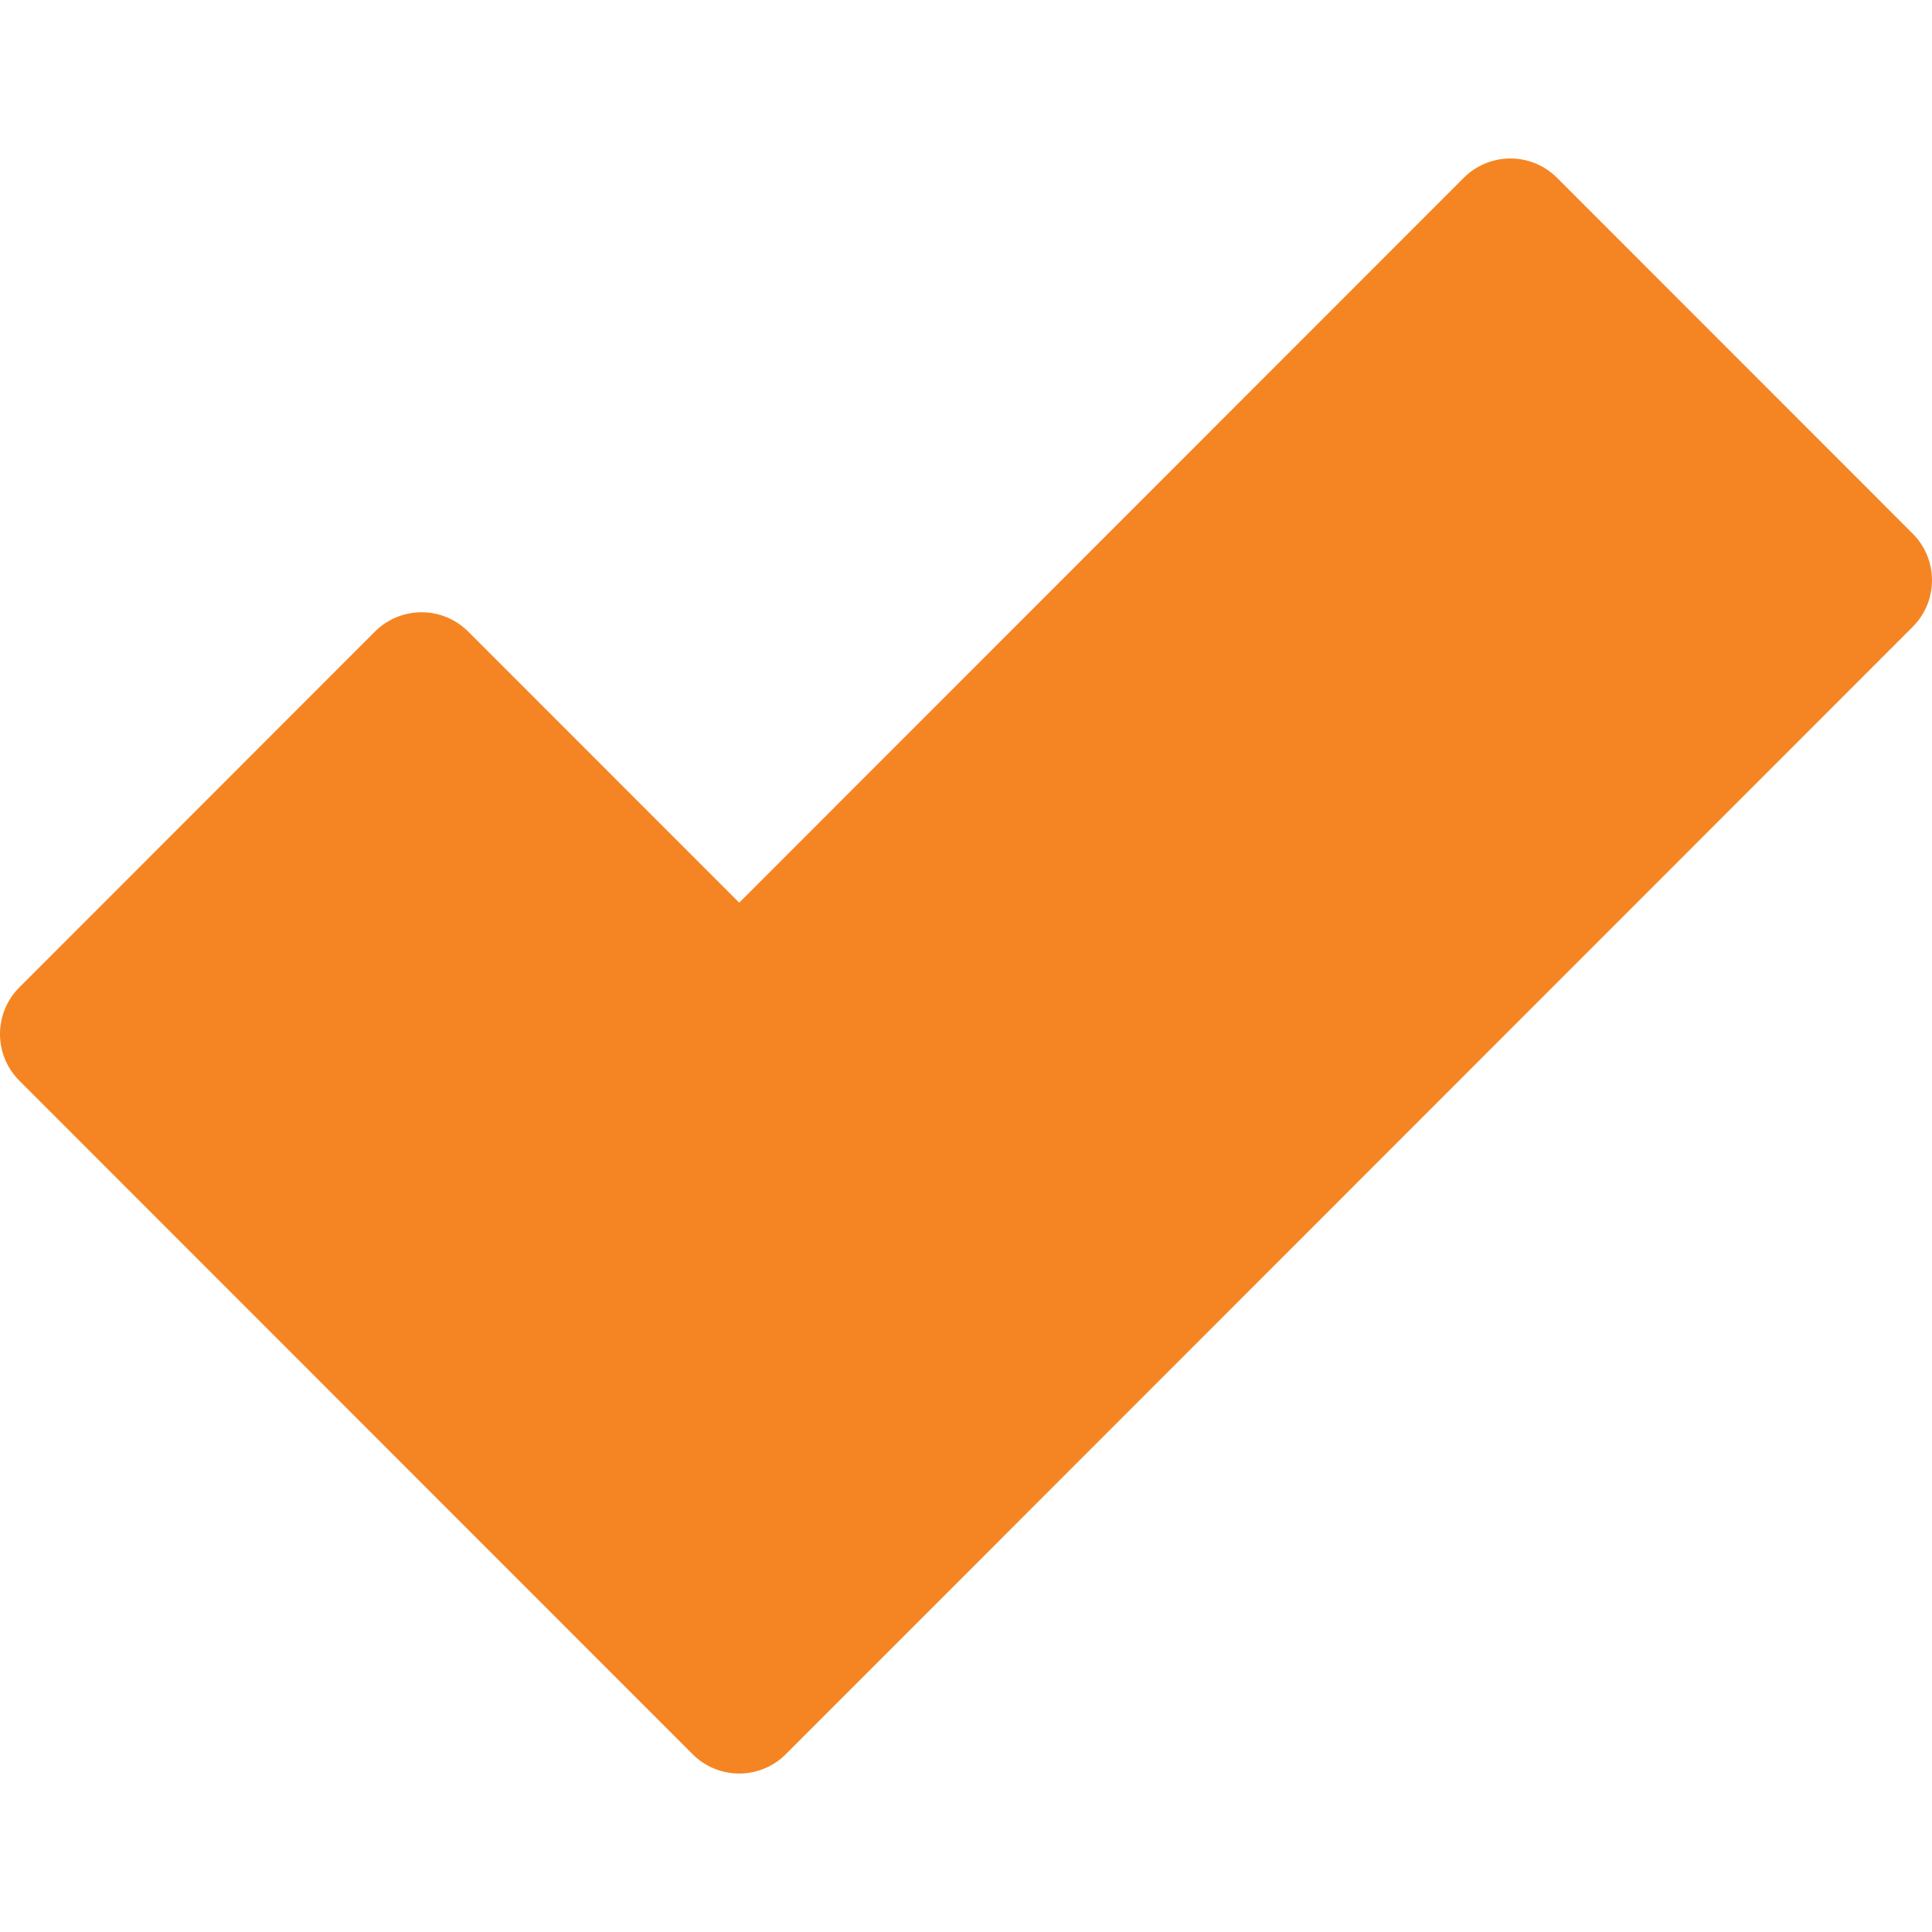
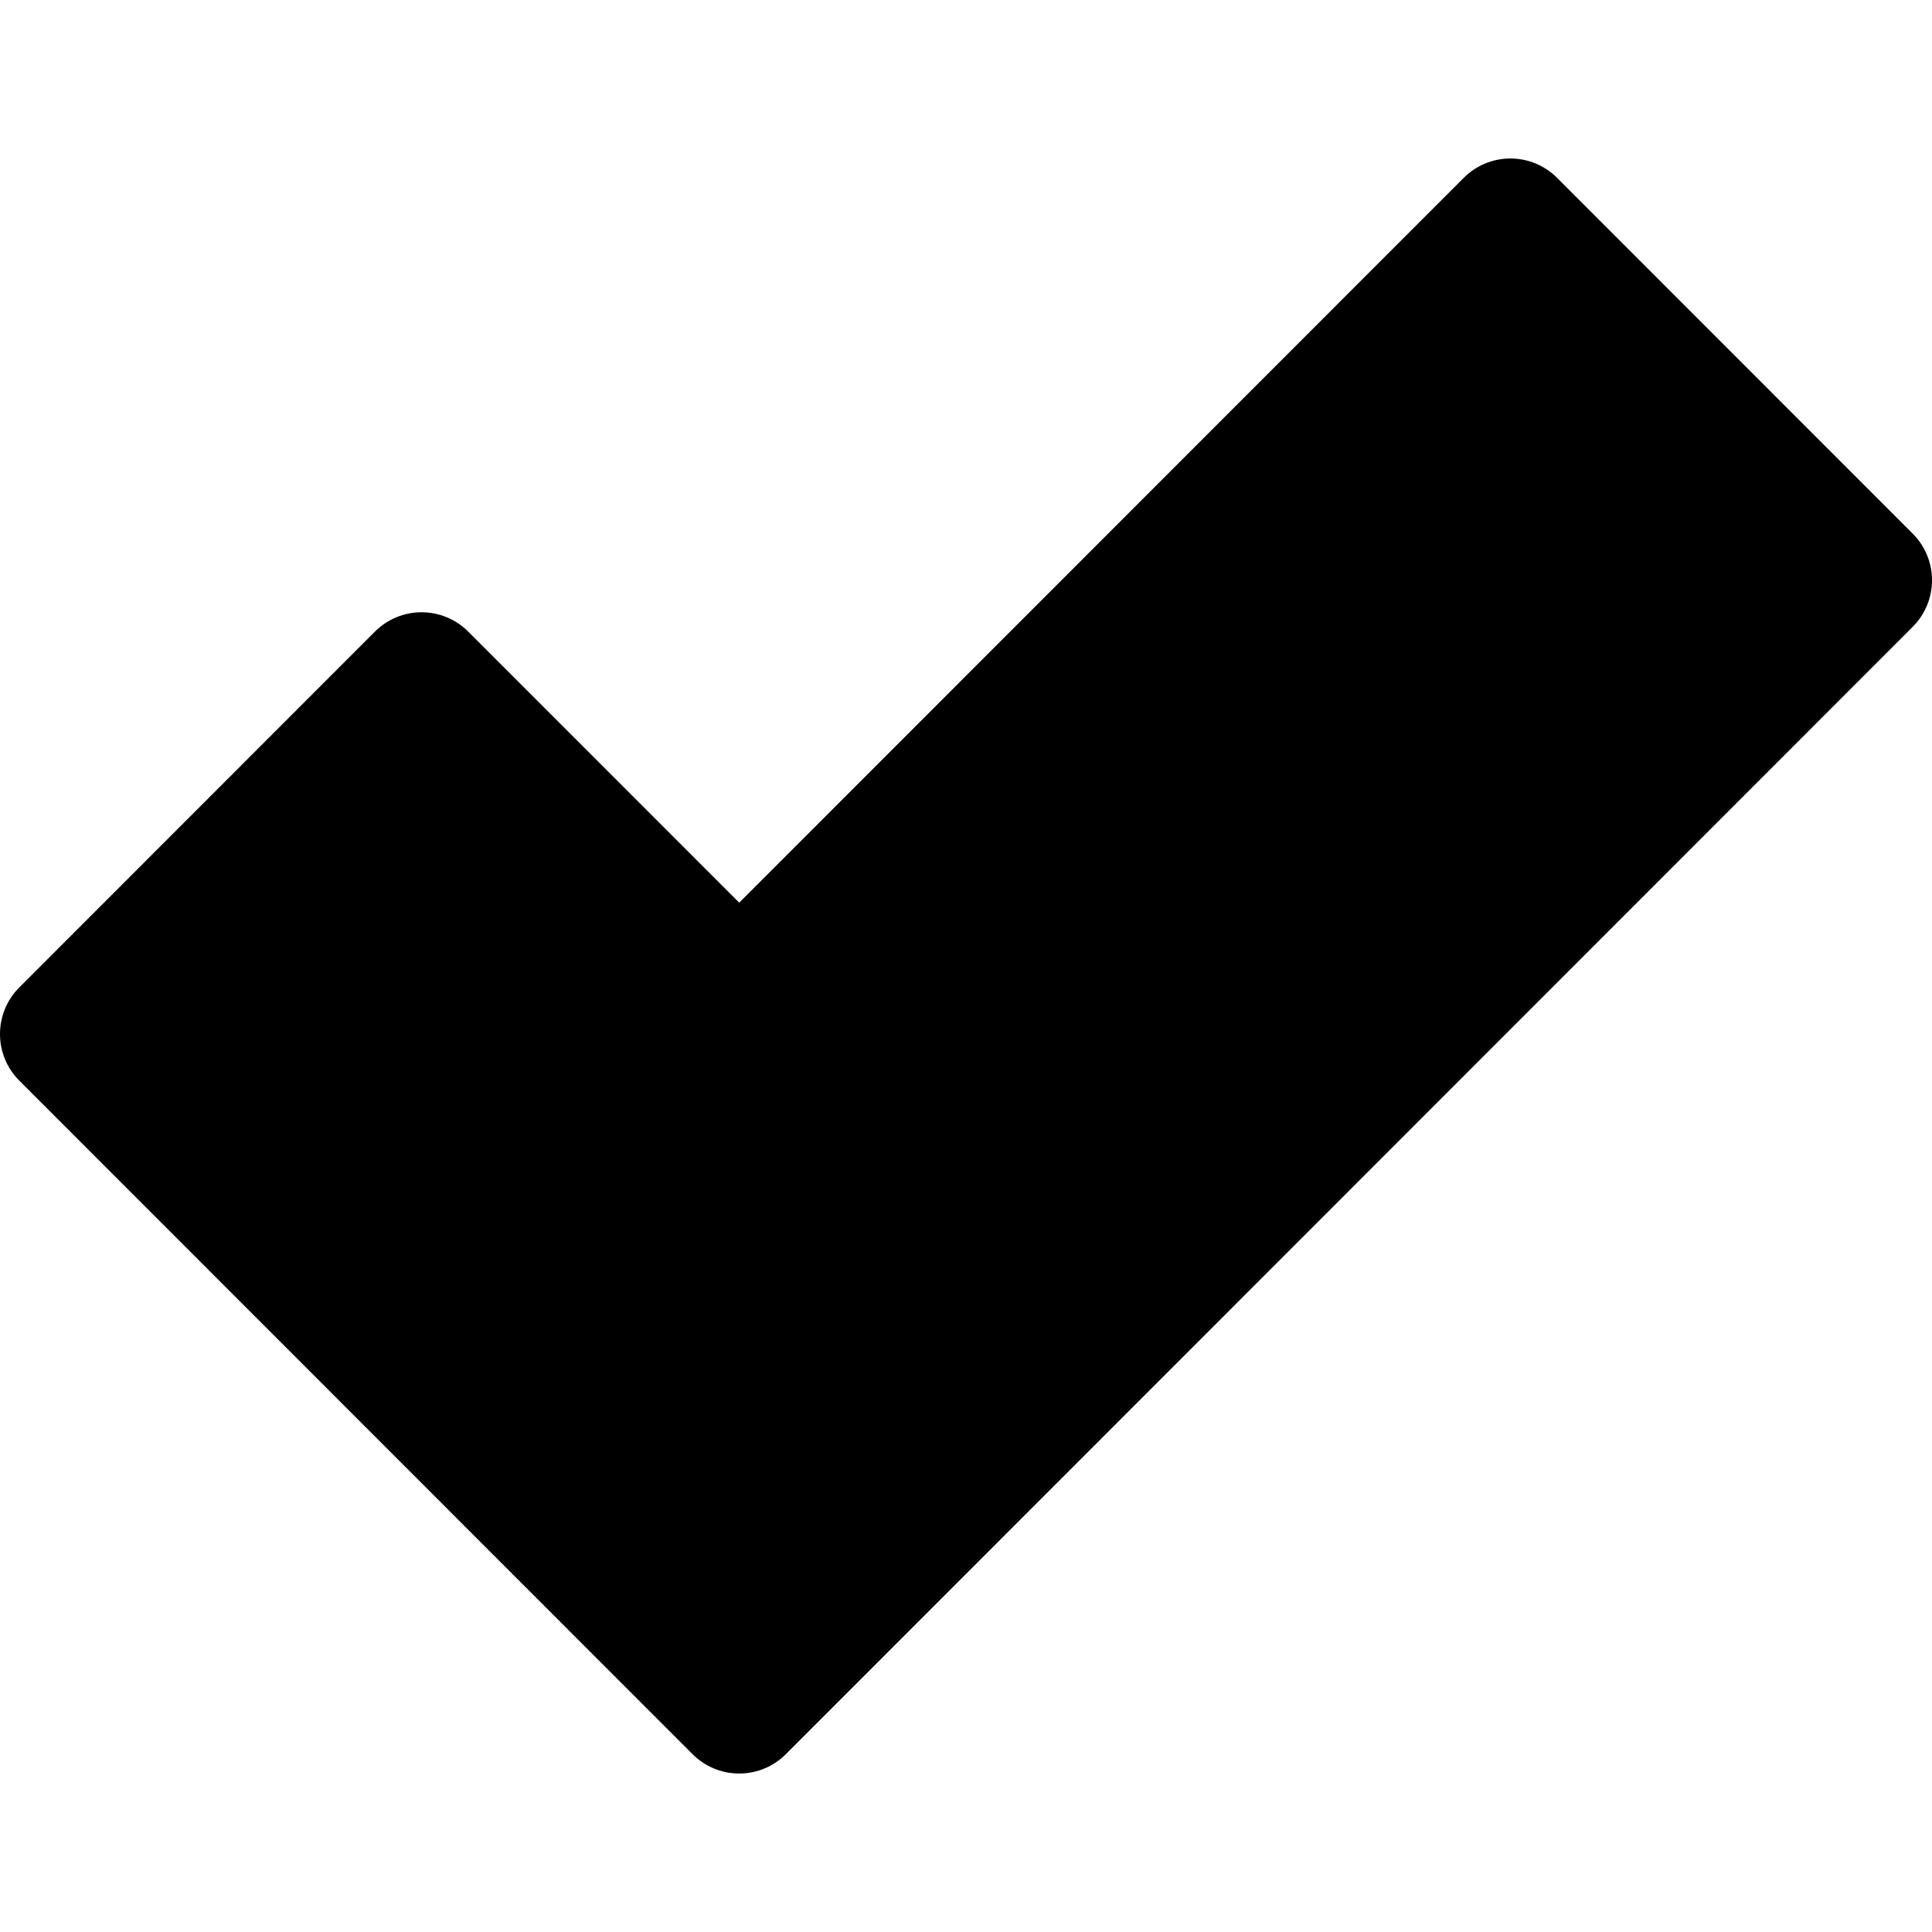
- <svg xmlns="http://www.w3.org/2000/svg" version="1.1" id="Capa_1" x="0px" y="0px" viewBox="0 0 297 297" style="enable-background:new 0 0 297 297;" xml:space="preserve" fill="#f58523">
+ <svg xmlns="http://www.w3.org/2000/svg" version="1.1" id="Capa_1" x="0px" y="0px" viewBox="0 0 297 297" style="enable-background:new 0 0 297 297;" xml:space="preserve" fill="#000">
  <g>
    <path d="M294.033,82.033l-54.675-54.701c-1.899-1.901-4.479-2.97-7.167-2.97c-2.688,0-5.268,1.068-7.168,2.97L113.636,138.765   L71.975,97.09c-1.901-1.9-4.479-2.969-7.169-2.969c-2.688,0-5.267,1.069-7.167,2.97L2.966,151.794   c-3.955,3.958-3.955,10.372,0.001,14.329l103.501,103.545c1.9,1.902,4.478,2.97,7.168,2.97c2.689,0,5.267-1.067,7.167-2.97   L294.033,96.361C297.989,92.405,297.989,85.99,294.033,82.033z" />
  </g>
  <g>
</g>
  <g>
</g>
  <g>
</g>
  <g>
</g>
  <g>
</g>
  <g>
</g>
  <g>
</g>
  <g>
</g>
  <g>
</g>
  <g>
</g>
  <g>
</g>
  <g>
</g>
  <g>
</g>
  <g>
</g>
  <g>
</g>
</svg>
